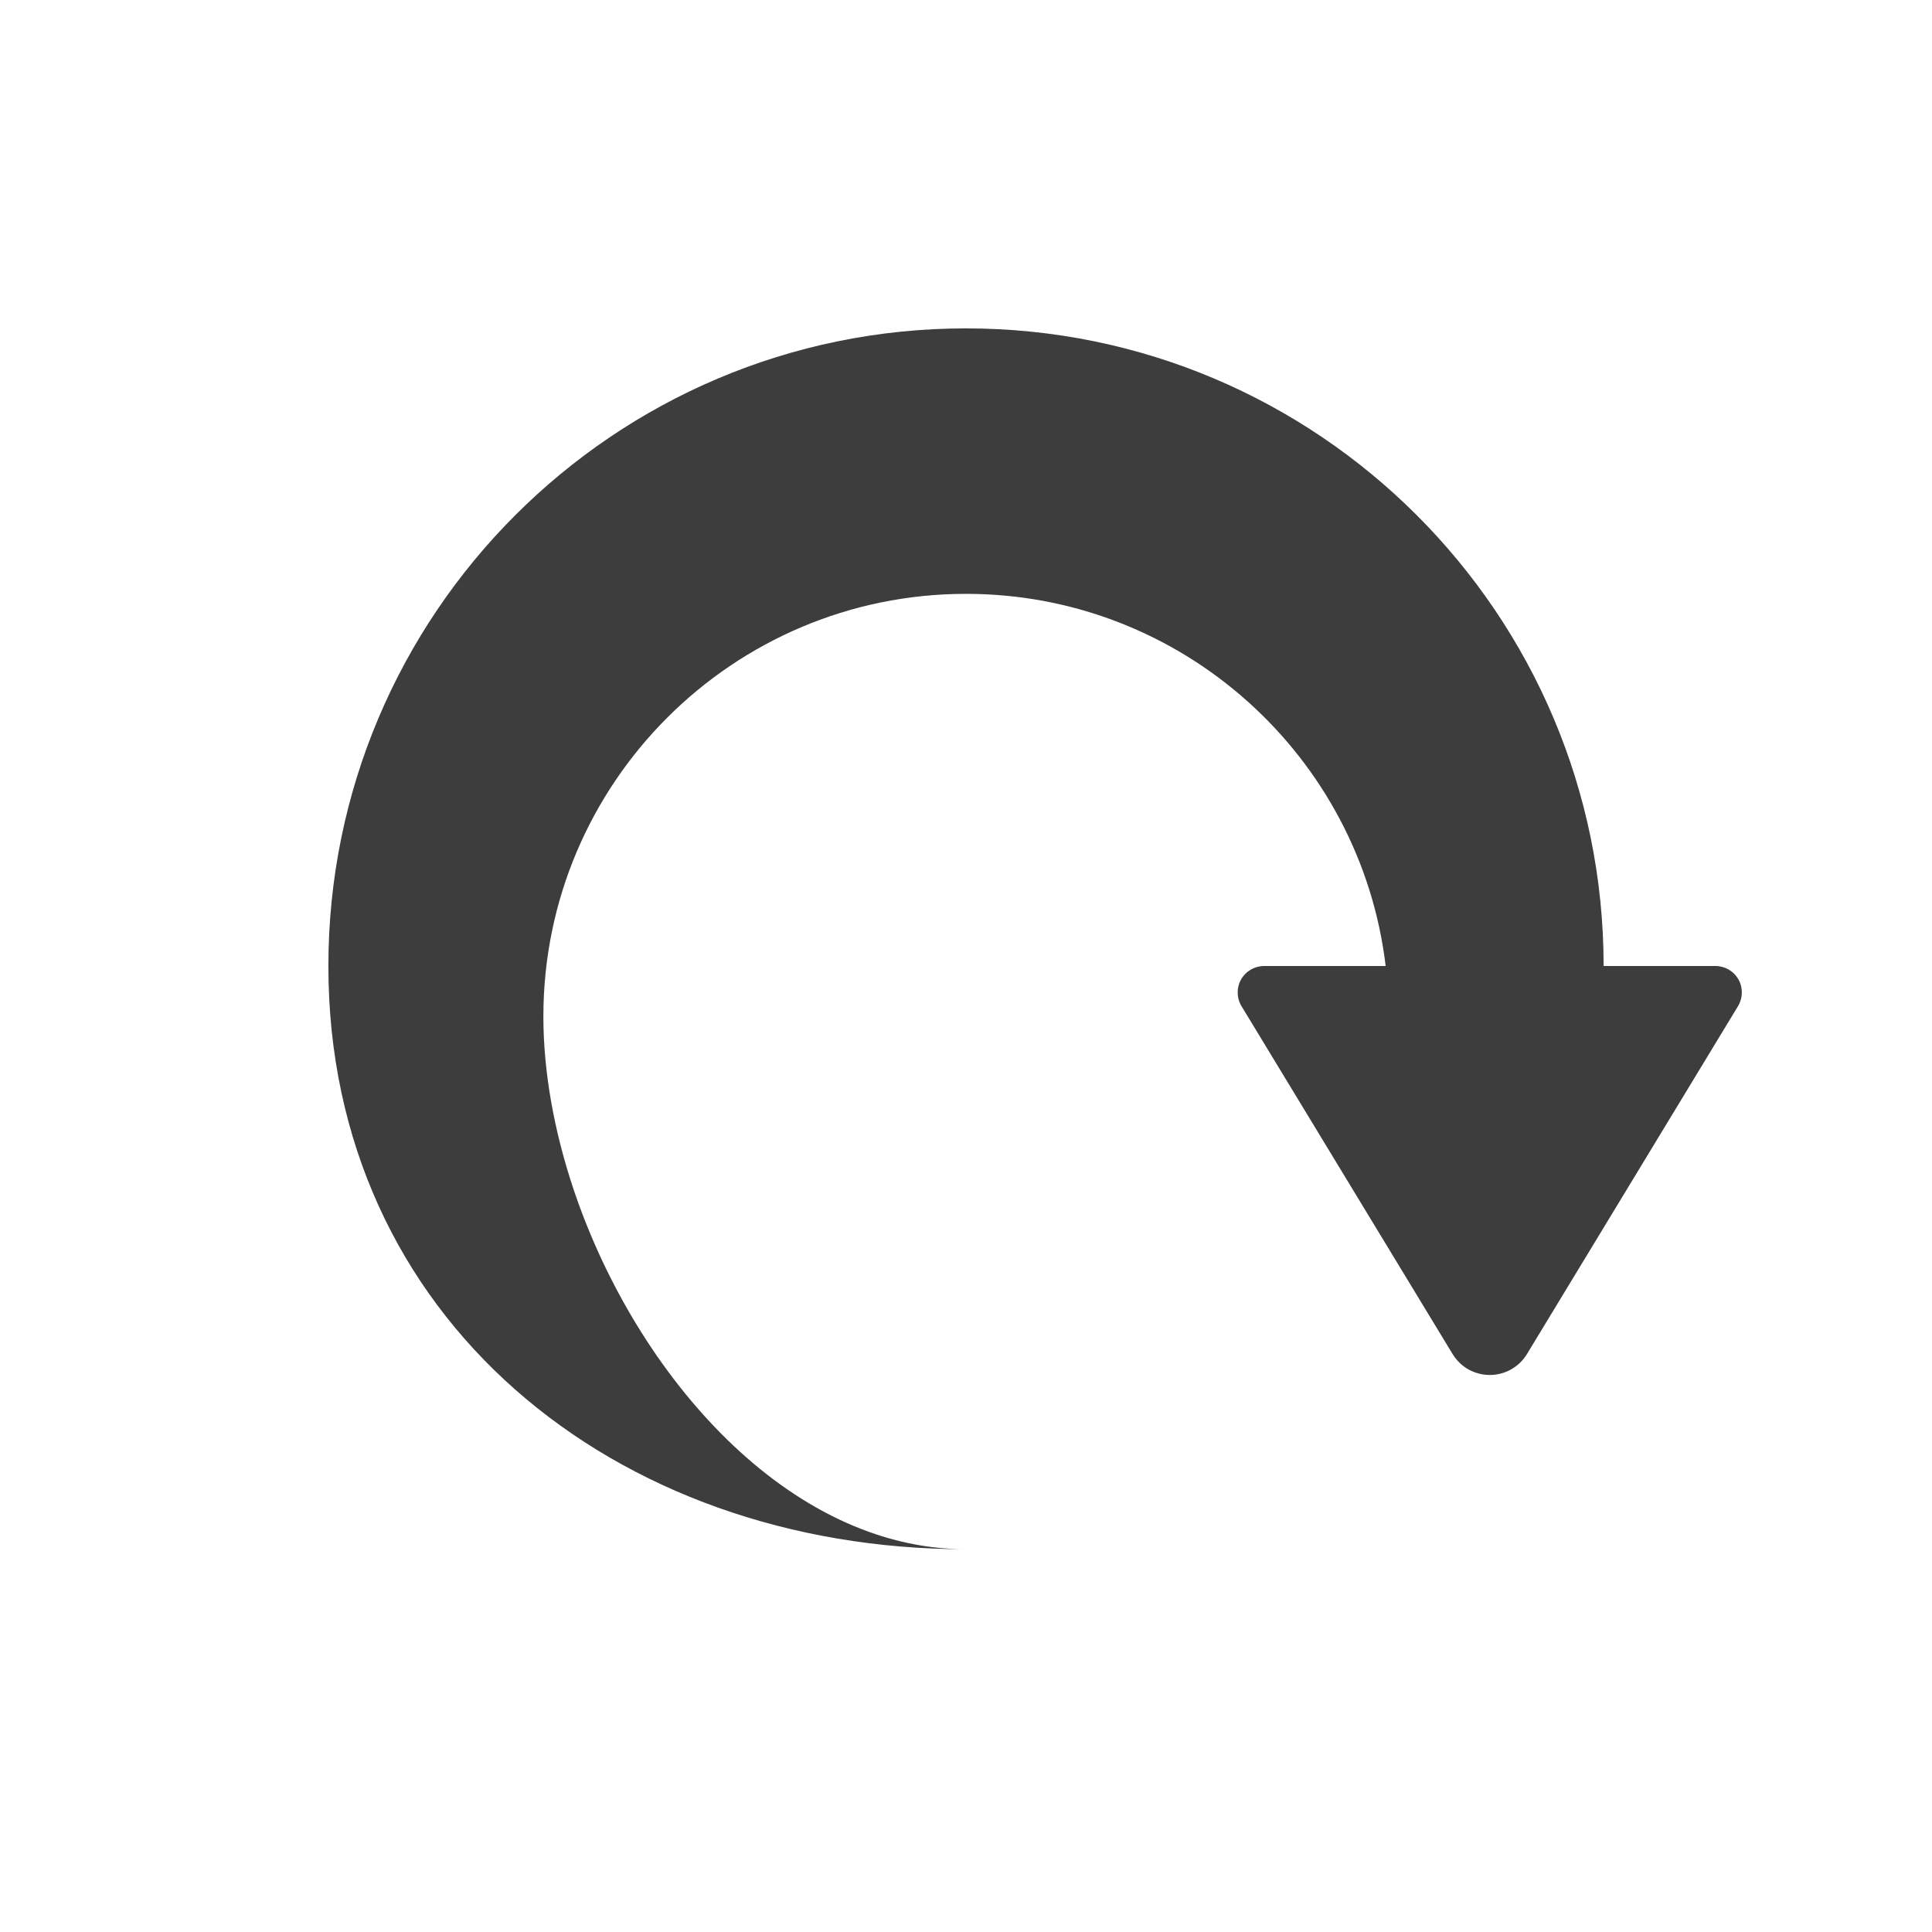
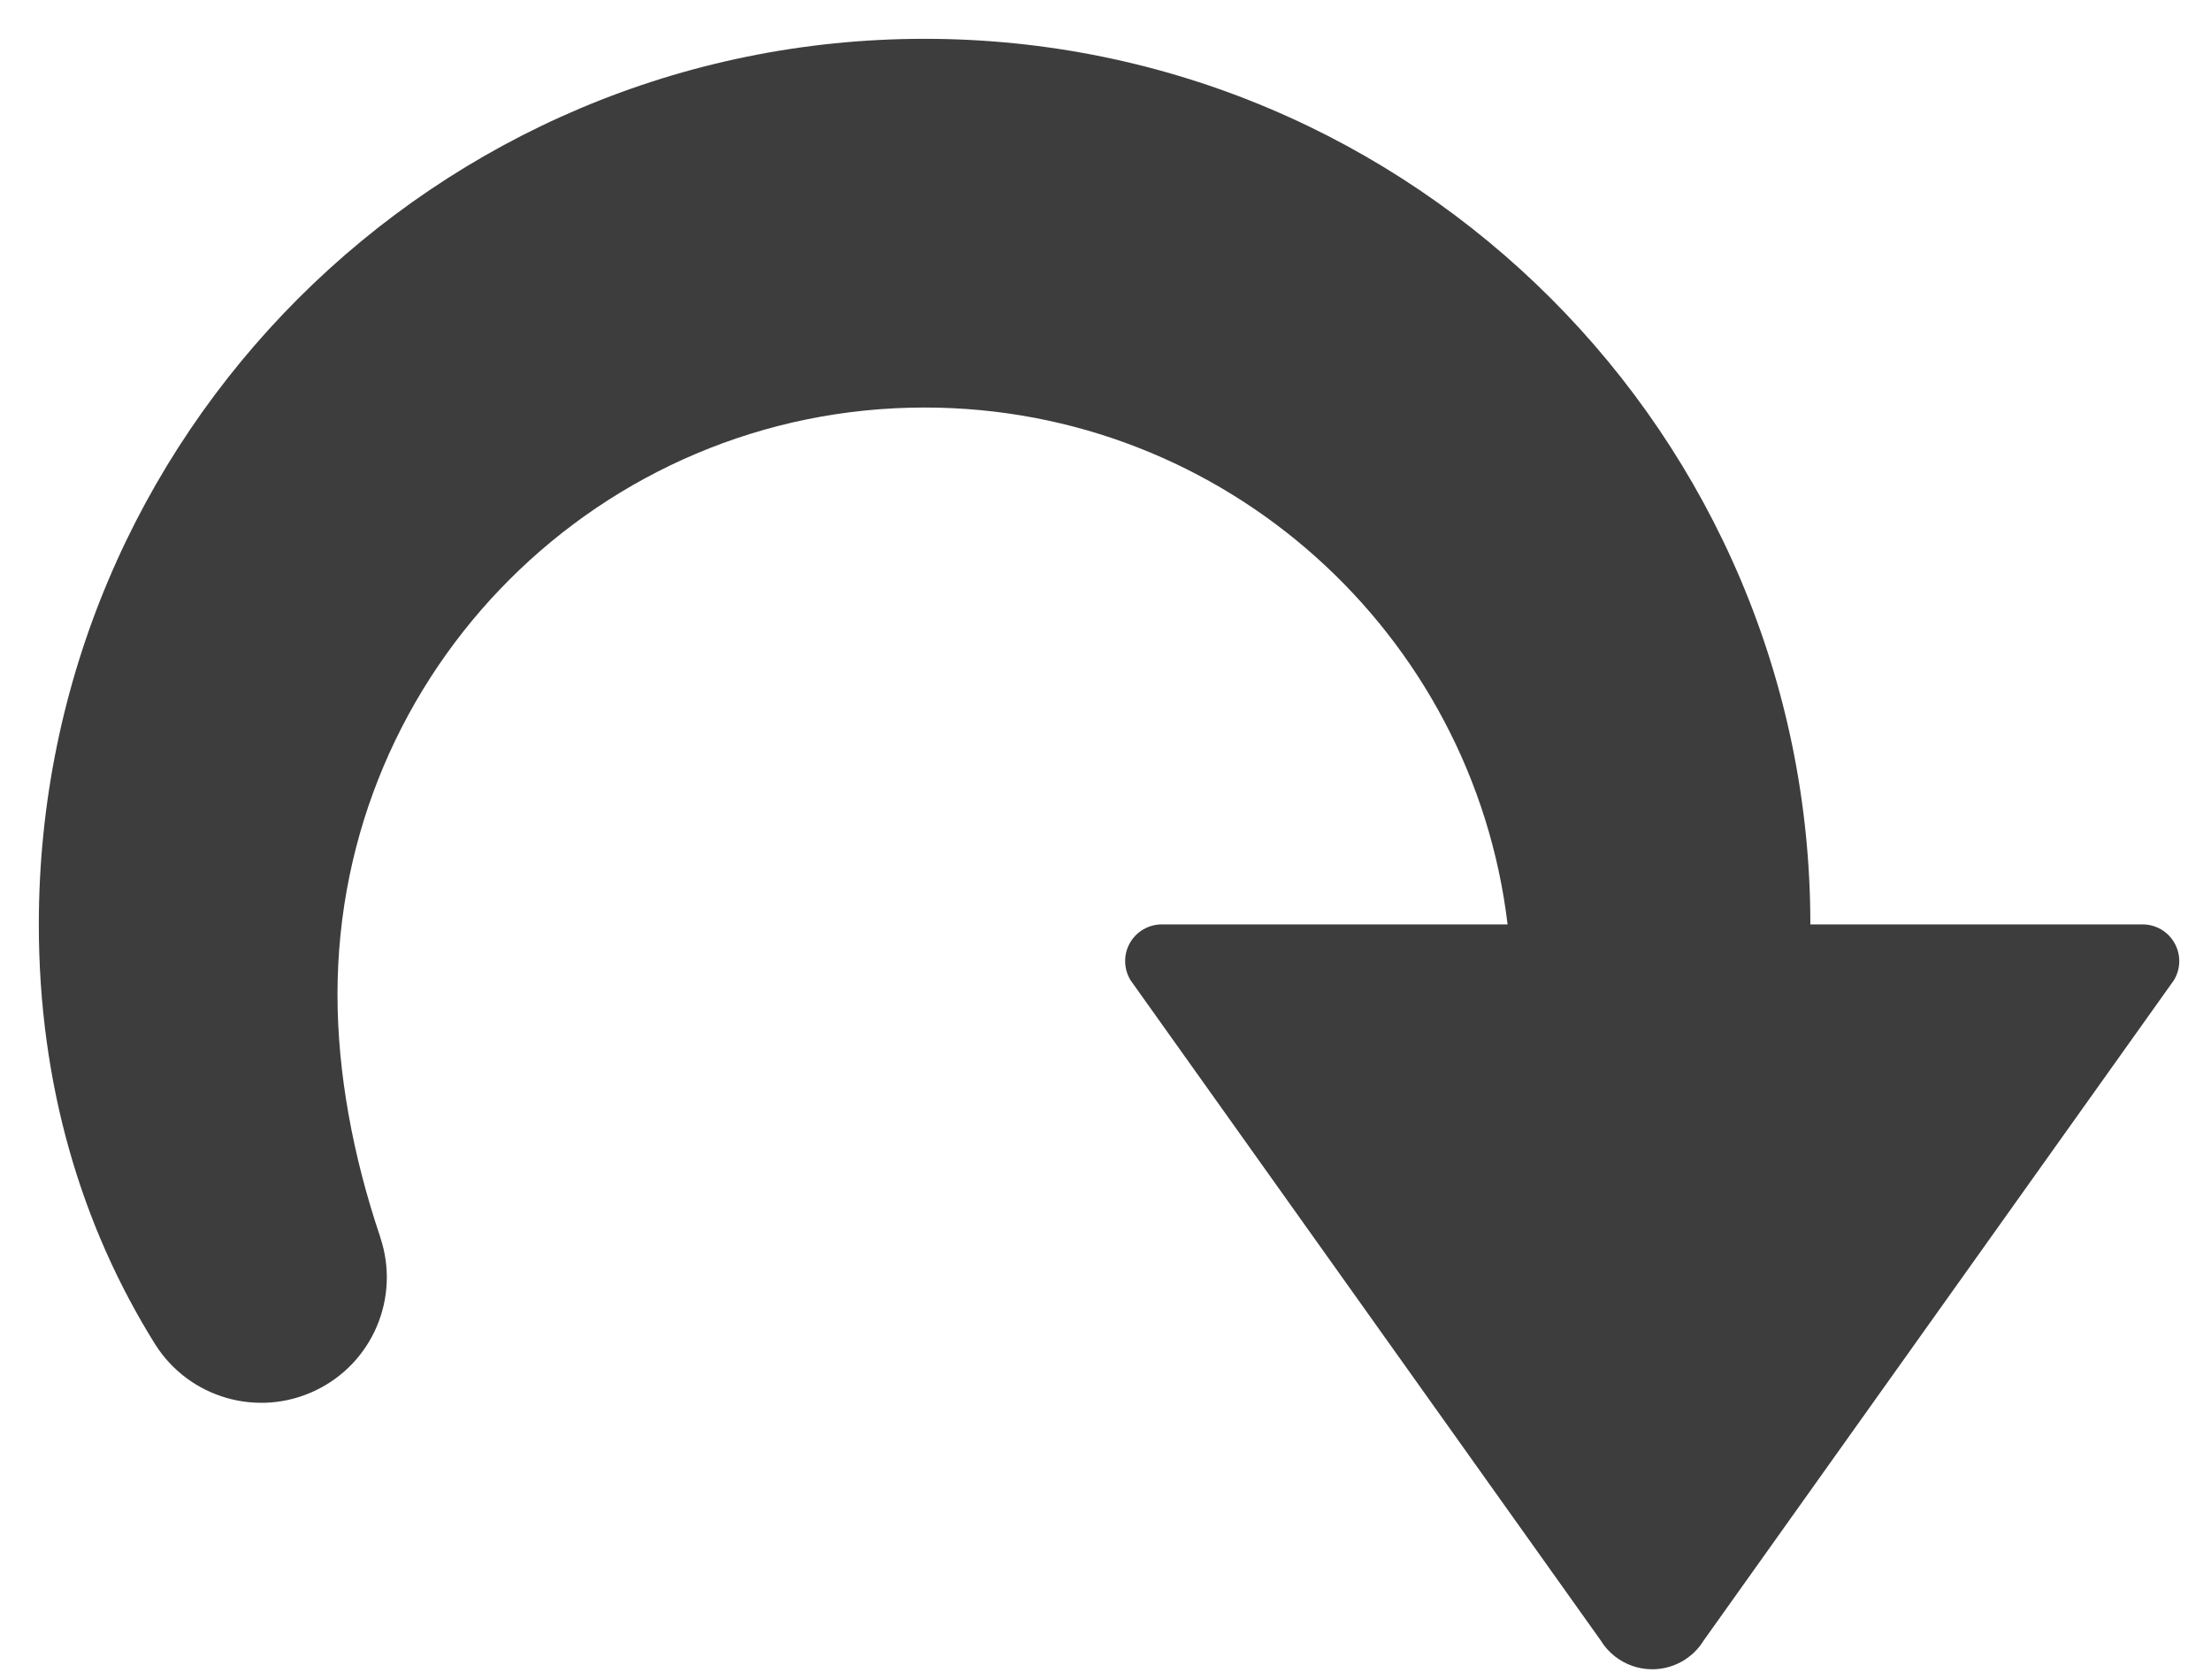
- <svg xmlns="http://www.w3.org/2000/svg" width="100%" height="100%" viewBox="0 0 32 32" version="1.1" xml:space="preserve" style="fill-rule:evenodd;clip-rule:evenodd;stroke-linejoin:round;stroke-miterlimit:2;">
-   <g id="redo" transform="matrix(-1,0,0,1,32,0)">
-     <path d="M7.772,22.619C7.646,22.718 7.489,22.774 7.325,22.774C7.073,22.774 6.84,22.643 6.709,22.428L3.213,16.665C3.131,16.529 3.128,16.361 3.206,16.223C3.283,16.085 3.429,16 3.587,16L5.439,16C5.439,10.171 10.171,5.439 16,5.439C21.829,5.439 26.561,10.172 26.561,16.001C26.561,21.829 21.829,25.66 16,25.66C18.936,25.66 21.453,22.794 22.492,19.723C22.819,18.753 23,17.763 23,16.836C23,12.972 19.863,9.836 16,9.836C12.419,9.836 9.463,12.53 9.049,16L11.062,16C11.22,16 11.366,16.085 11.444,16.223C11.521,16.361 11.519,16.529 11.437,16.665L7.94,22.428C7.895,22.502 7.838,22.566 7.772,22.619Z" style="fill:rgb(61,61,61);" />
+ <svg xmlns="http://www.w3.org/2000/svg" width="100%" height="100%" viewBox="0 0 25 19" version="1.1" xml:space="preserve" style="fill-rule:evenodd;clip-rule:evenodd;stroke-linejoin:round;stroke-miterlimit:2;">
+   <g transform="matrix(1,0,0,1,-5,-5)">
+     <g id="redo" transform="matrix(-0.948347,0,0,0.948347,30.628,0.280954)">
+       <path d="M7.772,24.727C7.646,24.827 7.489,24.883 7.325,24.883C7.073,24.883 6.84,24.752 6.709,24.537L1.104,16.665C1.022,16.529 1.019,16.361 1.097,16.223C1.174,16.085 1.32,16 1.478,16L5.439,16C5.439,10.171 10.171,5.439 16,5.439C21.829,5.439 26.561,10.172 26.561,16.001C26.561,17.905 26.056,19.595 25.173,21.009C24.768,21.649 23.948,21.886 23.264,21.559C22.58,21.233 22.248,20.447 22.491,19.729C22.49,19.726 22.491,19.725 22.492,19.723C22.819,18.753 23,17.763 23,16.836C23,12.972 19.863,9.836 16,9.836C12.419,9.836 9.463,12.53 9.049,16L13.171,16C13.329,16 13.475,16.085 13.553,16.223C13.63,16.361 13.627,16.529 13.545,16.665L7.94,24.537C7.895,24.611 7.838,24.675 7.772,24.727Z" style="fill:rgb(61,61,61);" />
+     </g>
  </g>
</svg>
